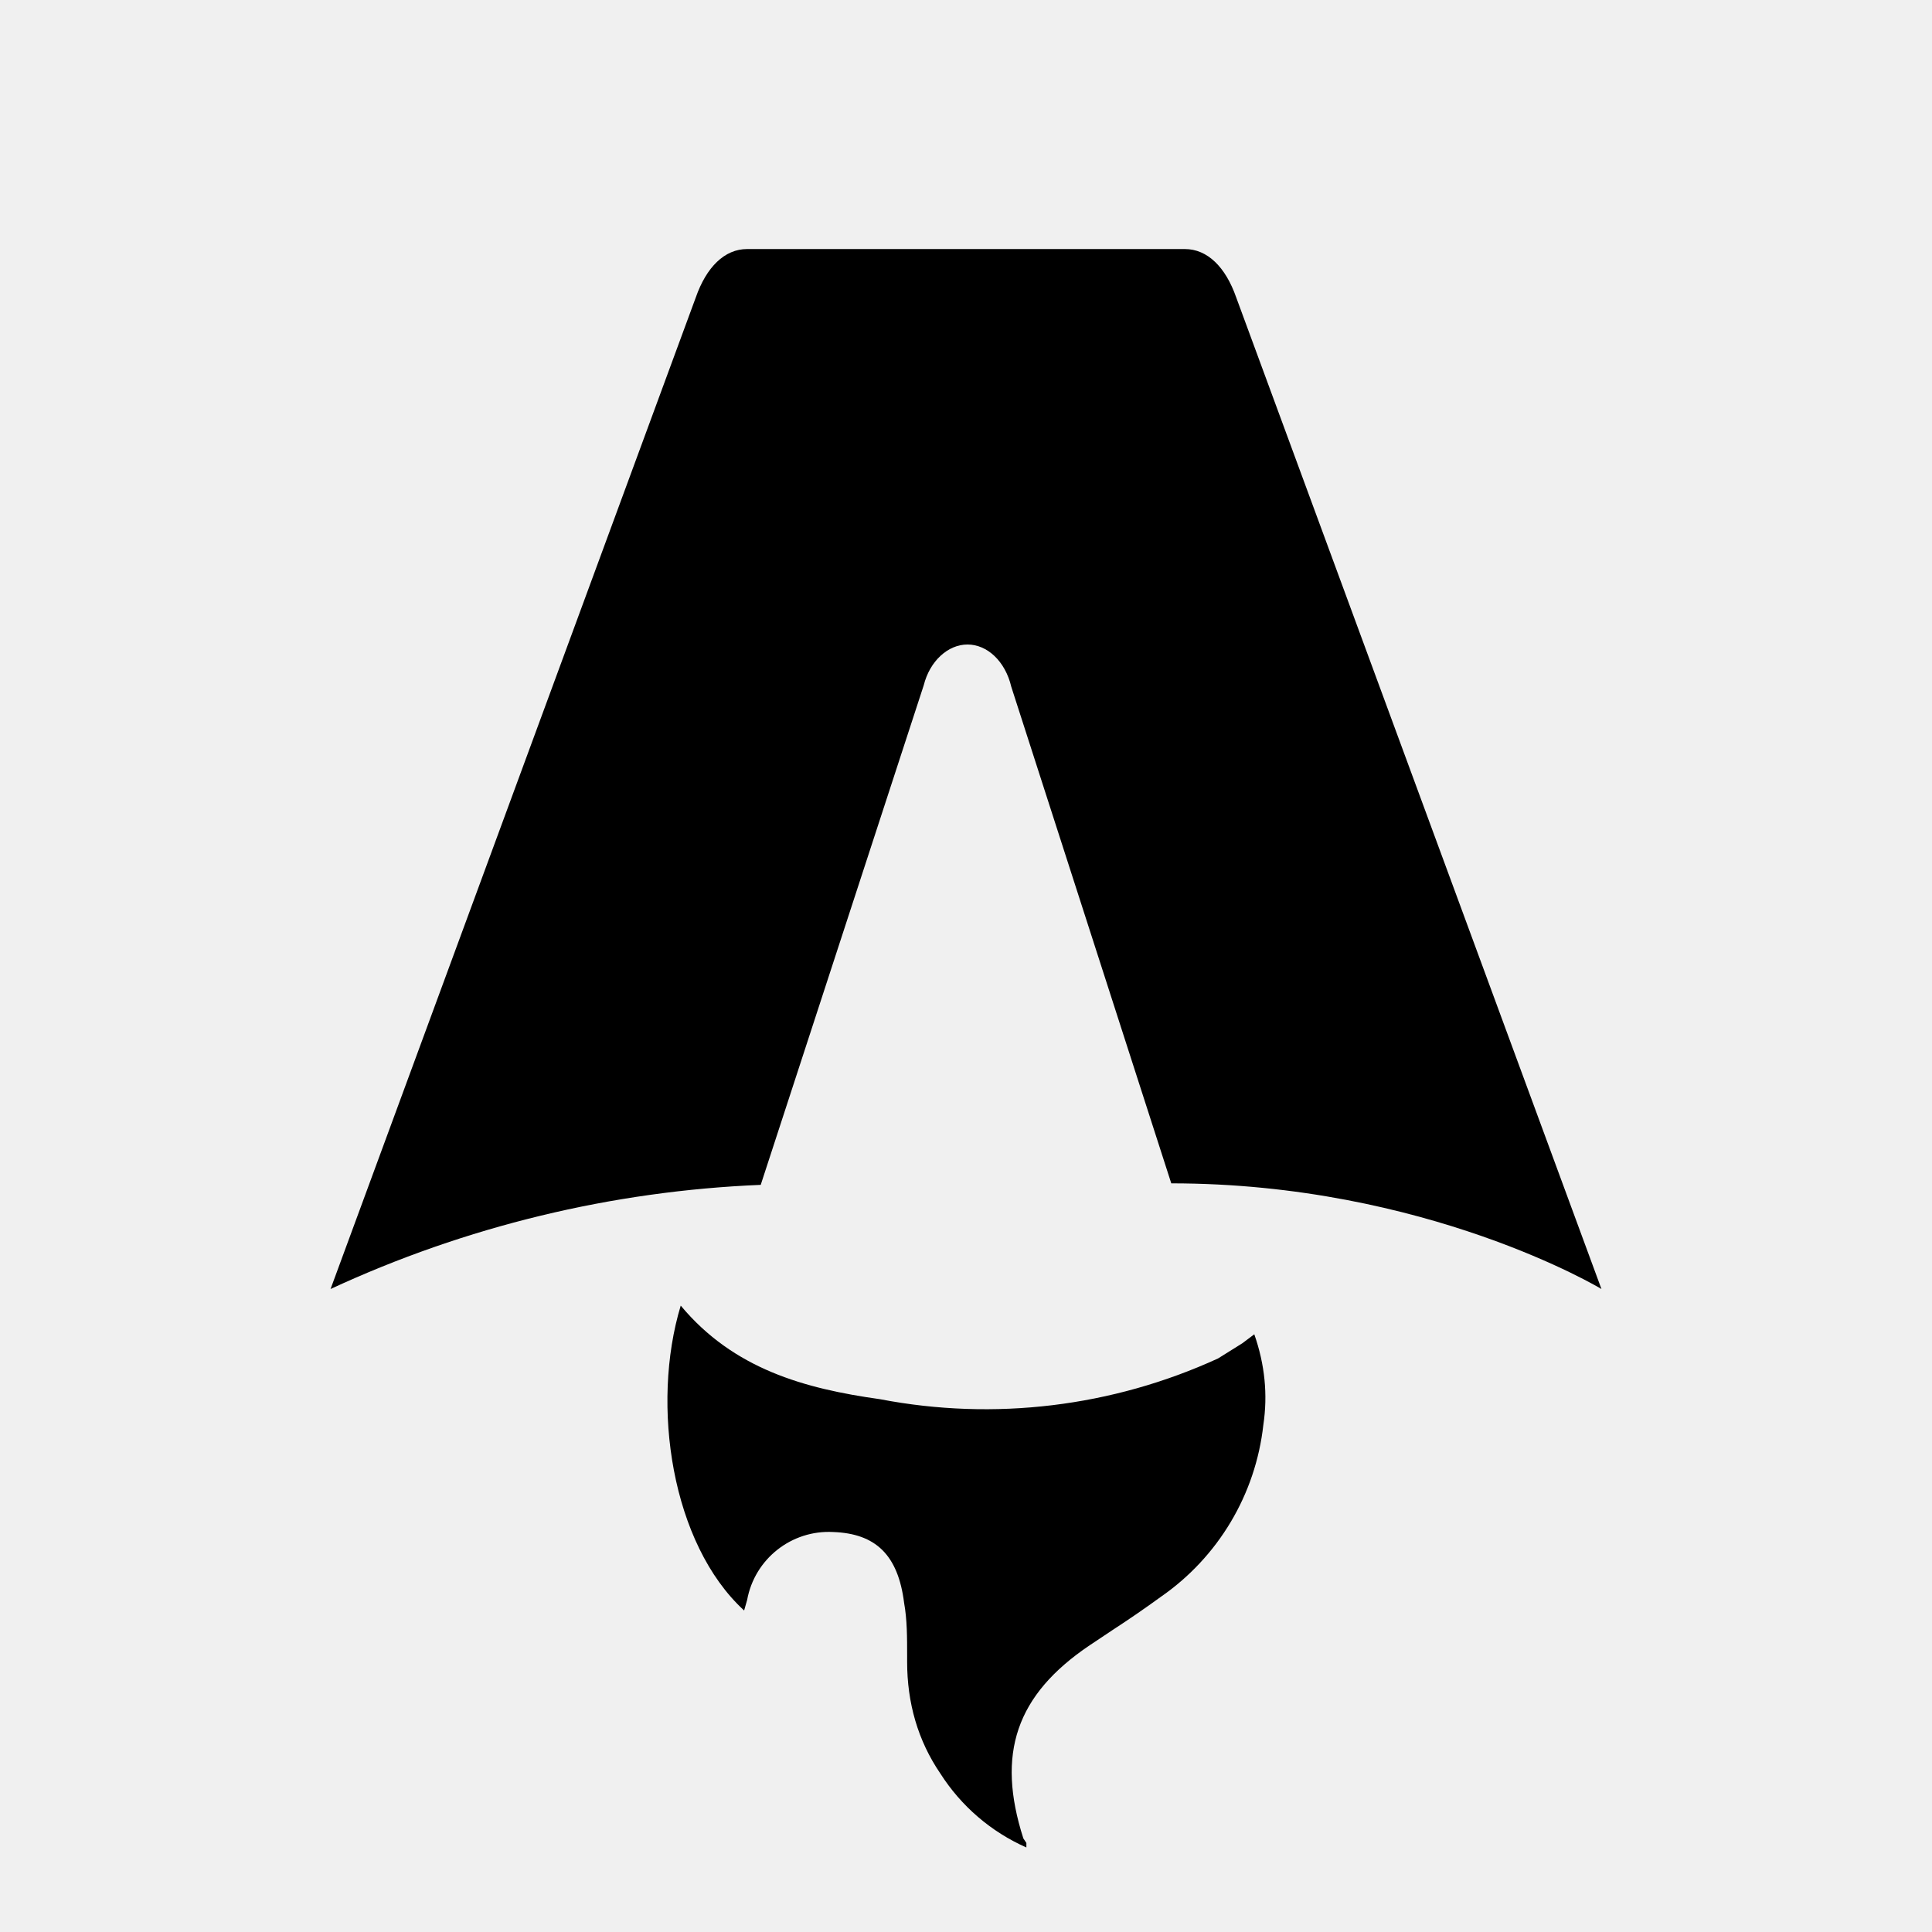
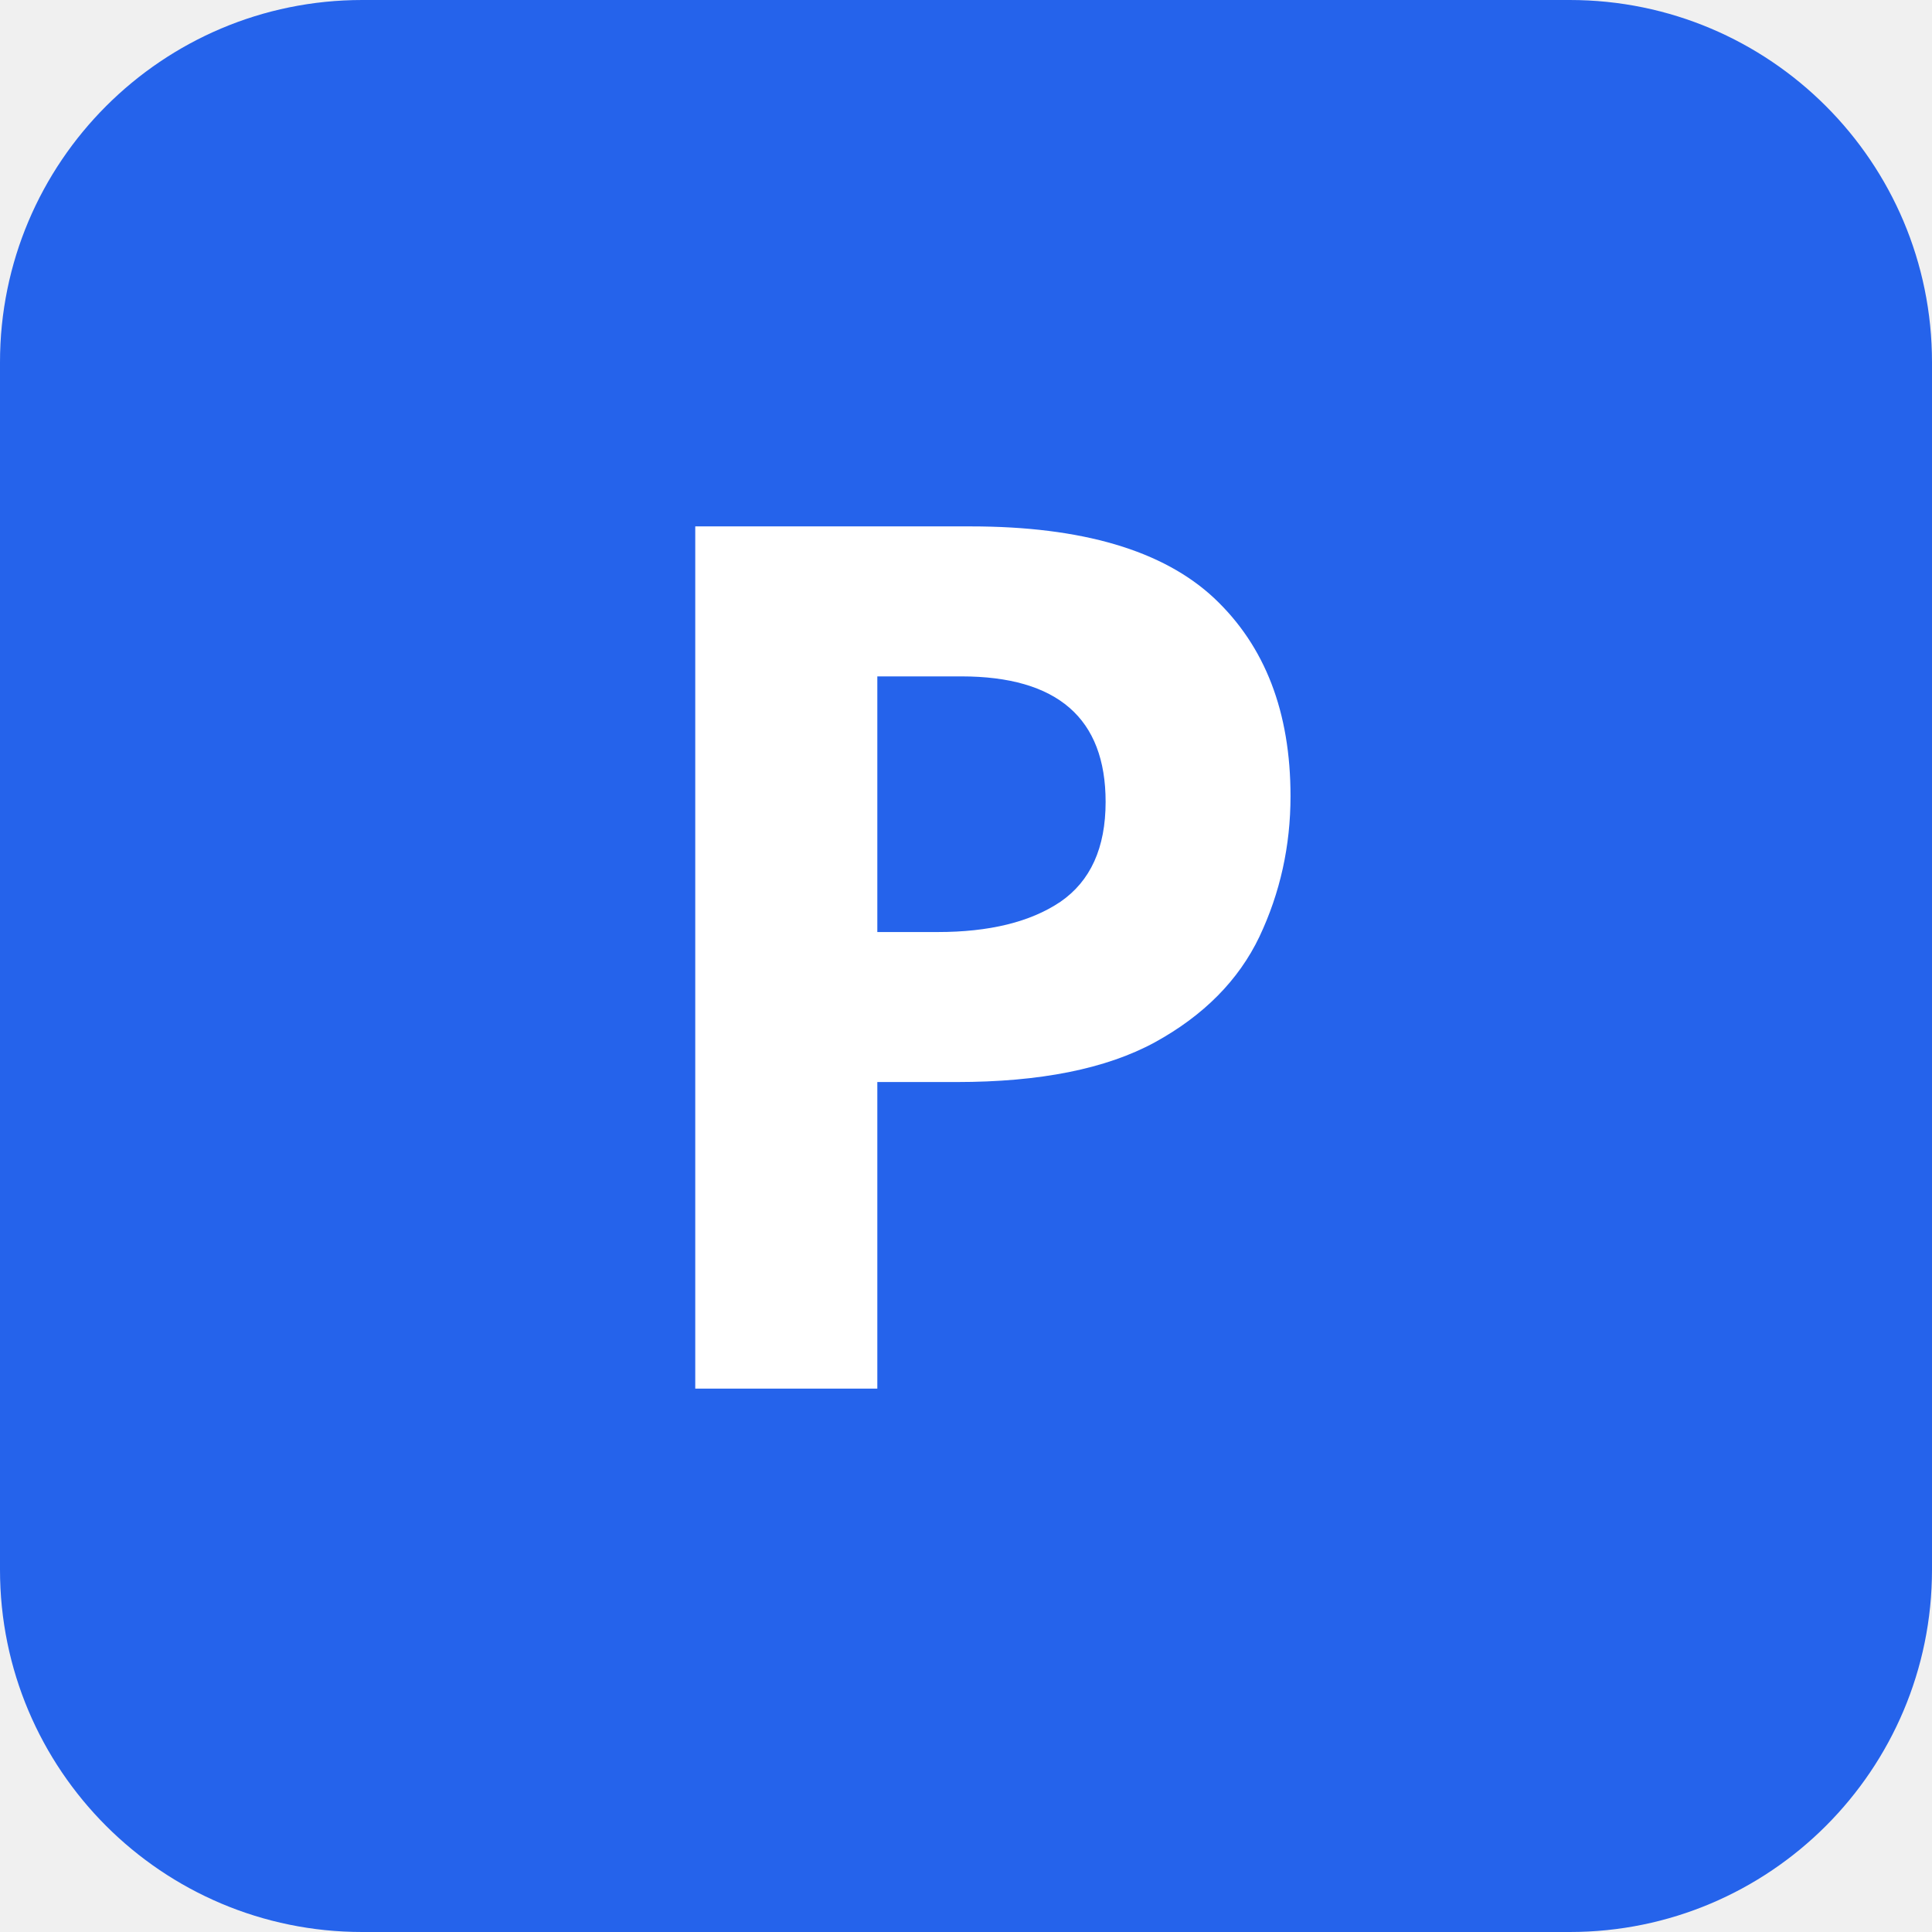
- <svg xmlns="http://www.w3.org/2000/svg" fill="none" viewBox="0 0 128 128">
-   <path d="M50.4 78.5a75.1 75.1 0 0 0-28.5 6.9l24.2-65.7c.7-2 1.9-3.2 3.4-3.2h29c1.5 0 2.7 1.2 3.4 3.2l24.2 65.7s-11.6-7-28.5-7L67 45.5c-.4-1.7-1.6-2.8-2.9-2.8-1.3 0-2.5 1.1-2.9 2.7L50.4 78.5Zm-1.1 28.2Zm-4.2-20.2c-2 6.6-.6 15.8 4.2 20.2a17.5 17.5 0 0 1 .2-.7 5.5 5.5 0 0 1 5.7-4.5c2.8.1 4.3 1.5 4.7 4.7.2 1.1.2 2.3.2 3.5v.4c0 2.7.7 5.2 2.2 7.4a13 13 0 0 0 5.7 4.9v-.3l-.2-.3c-1.8-5.6-.5-9.5 4.4-12.8l1.5-1a73 73 0 0 0 3.2-2.2 16 16 0 0 0 6.8-11.4c.3-2 .1-4-.6-6l-.8.6-1.6 1a37 37 0 0 1-22.4 2.7c-5-.7-9.7-2-13.2-6.2Z" />
-   <style>
-         path { fill: #000; }
-         @media (prefers-color-scheme: dark) {
-             path { fill: #FFF; }
-         }
-     </style>
+ <svg xmlns="http://www.w3.org/2000/svg" viewBox="0 0 32 32">
+   <rect width="32" height="32" rx="6" fill="#2563EB" />
+   <text x="16" y="23" font-family="system-ui, sans-serif" font-size="20" font-weight="bold" fill="white" text-anchor="middle">P</text>
</svg>
